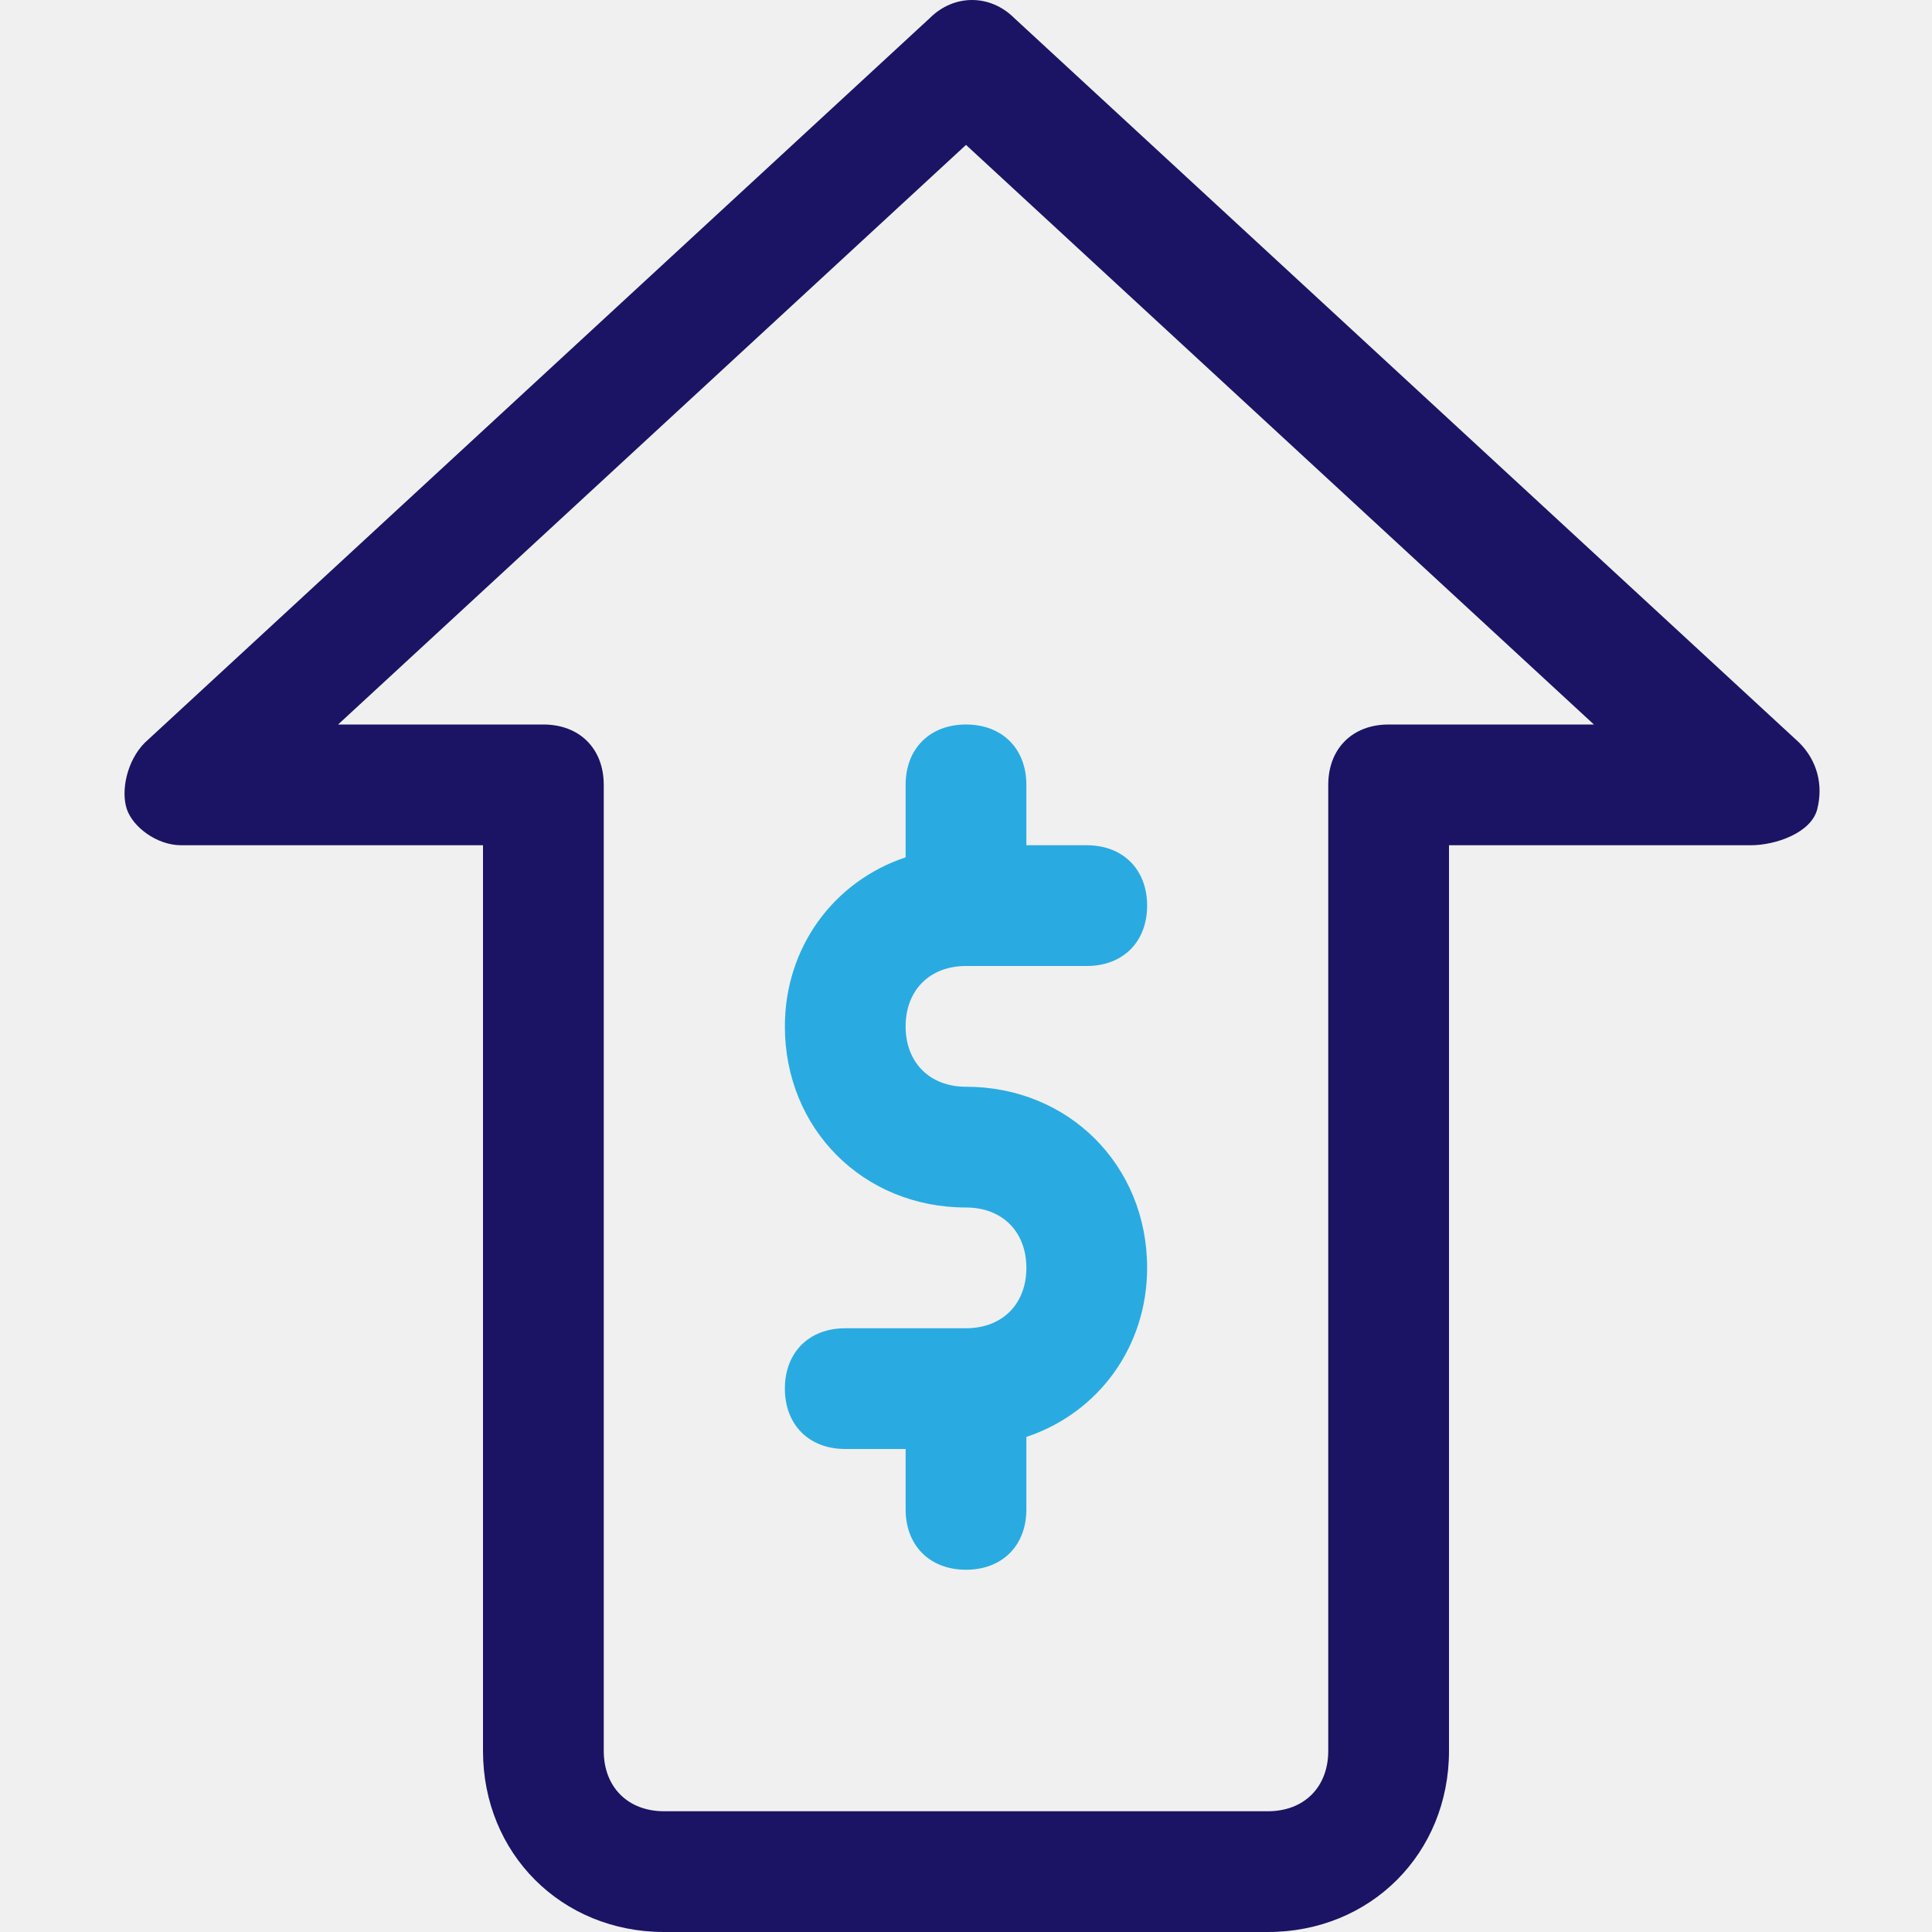
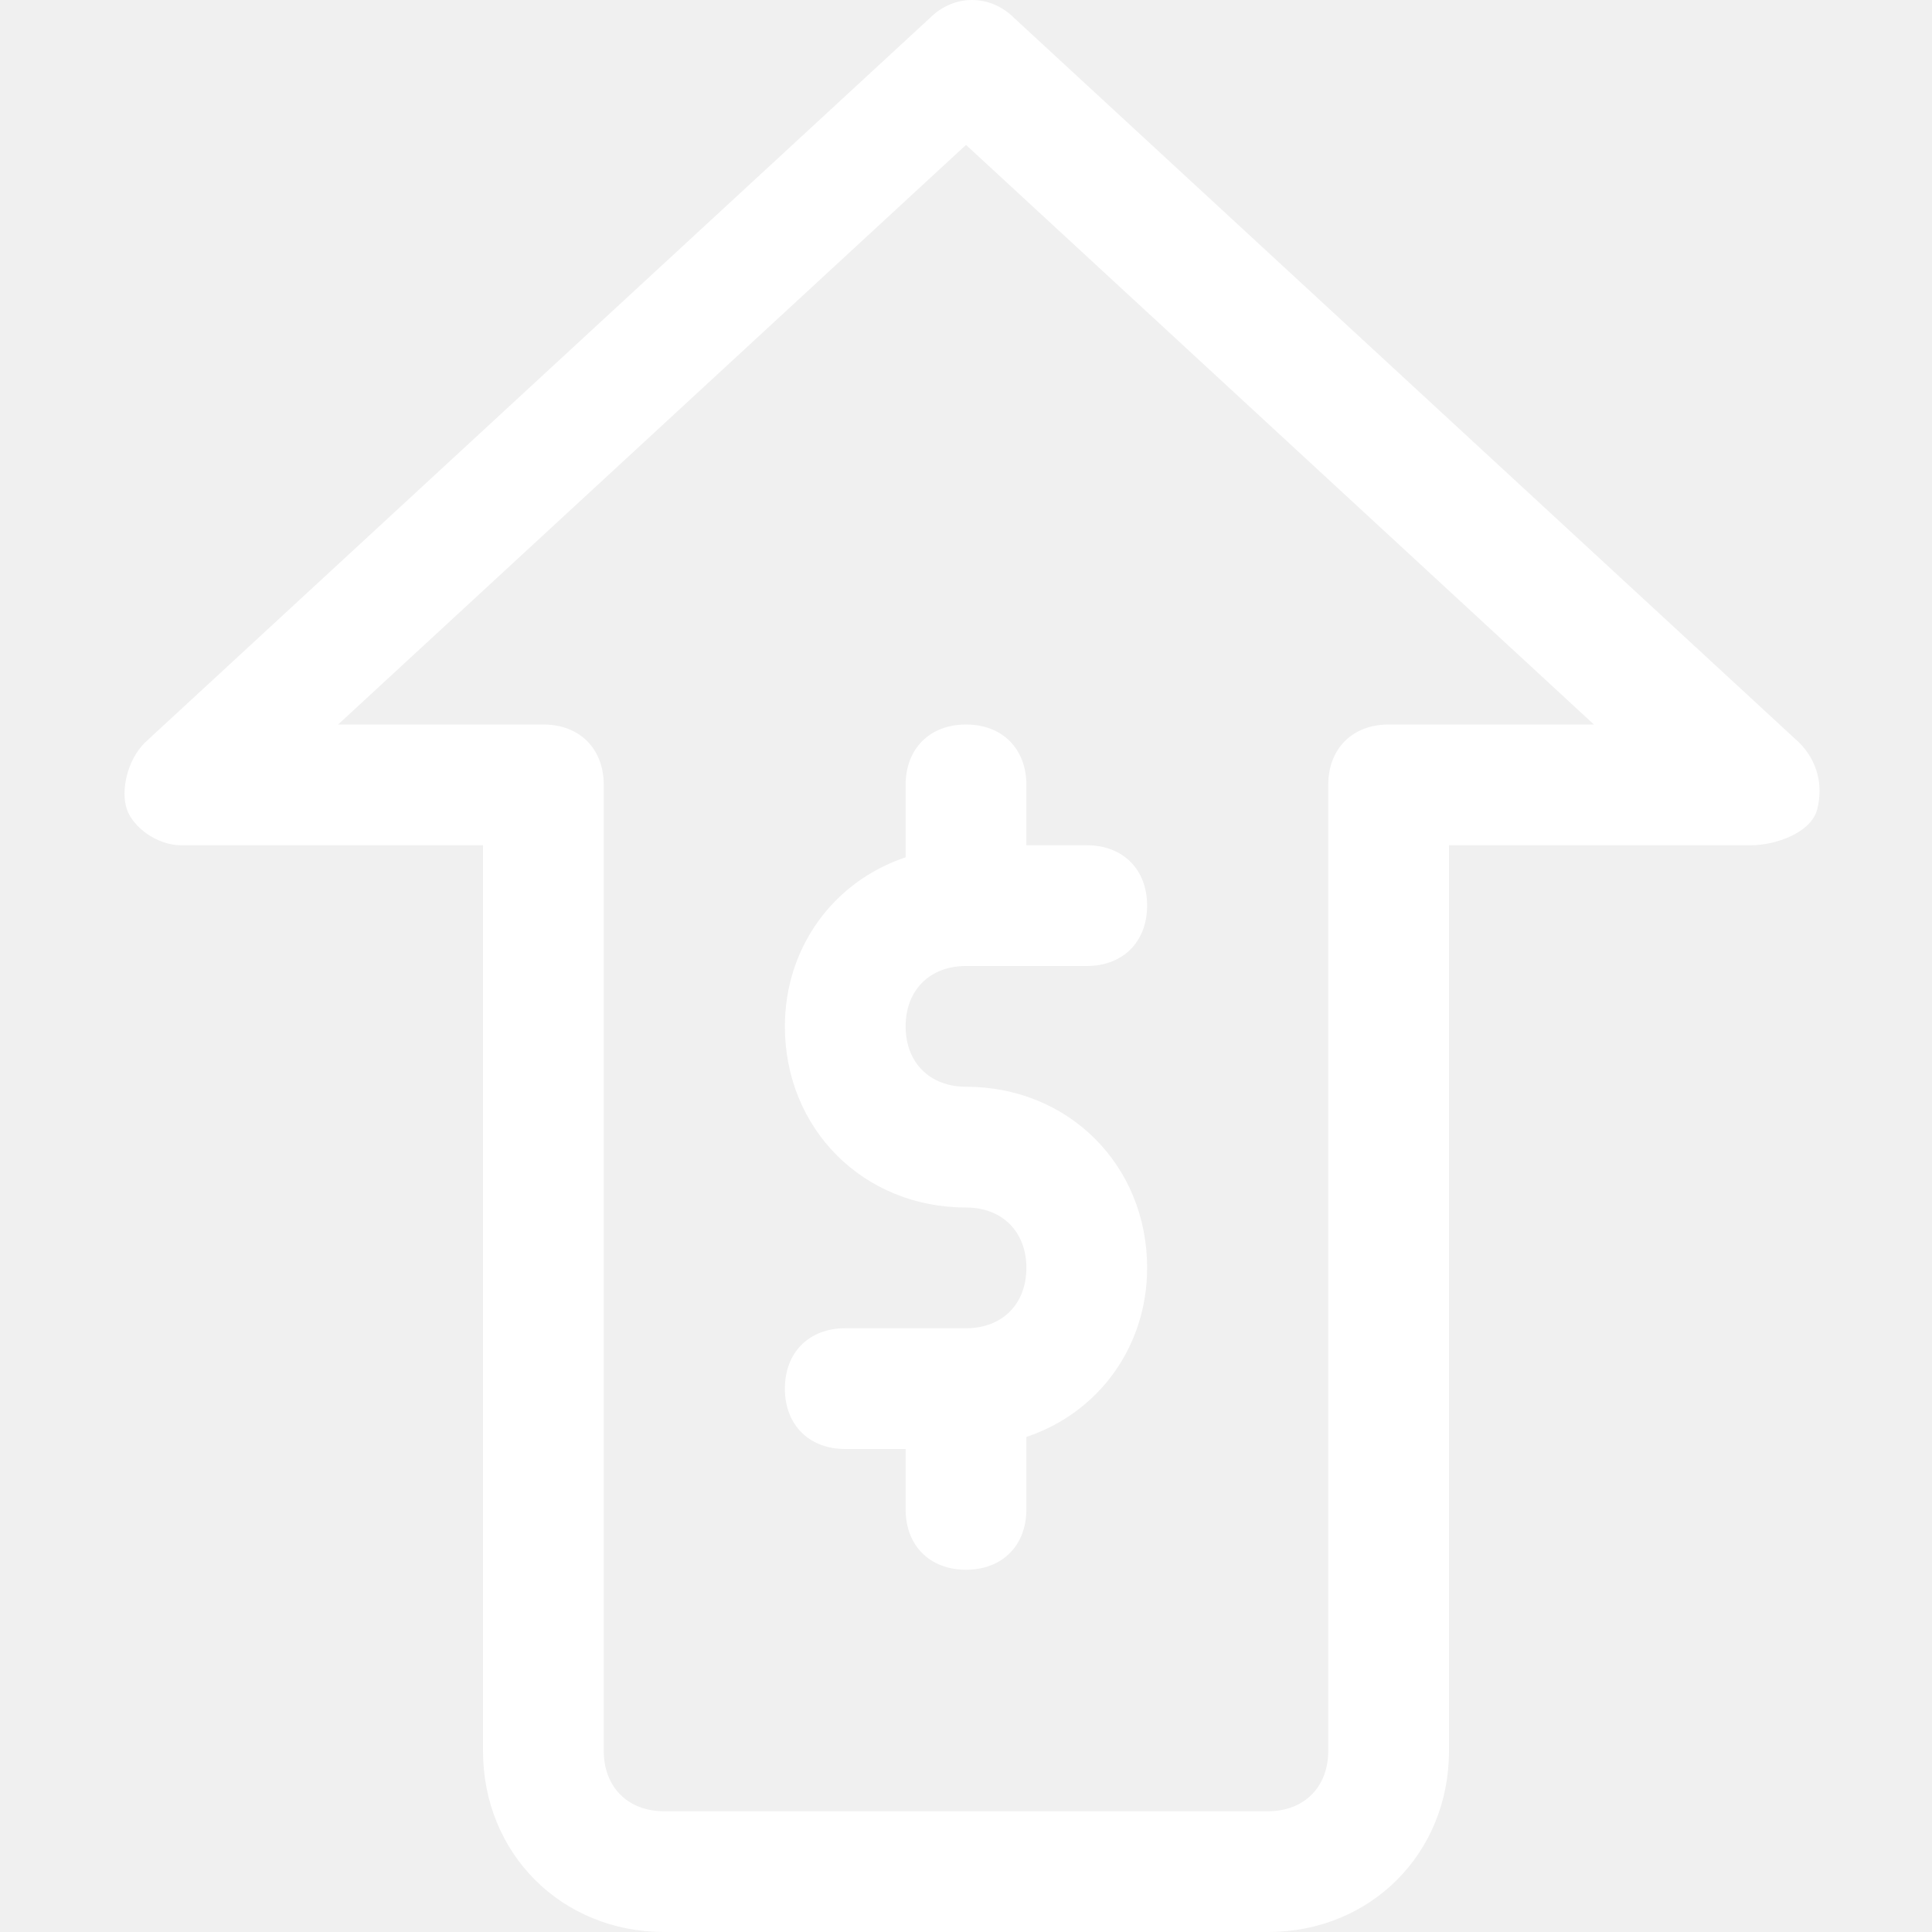
<svg xmlns="http://www.w3.org/2000/svg" id="semibold_color" enable-background="new 0 0 32 32" viewBox="0 0 32 32">
  <g>
-     <path d="m21 32h-10c-1.7 0-3-1.3-3-3v-15h-5c-.4 0-.8-.3-.9-.6s0-.8.3-1.1l13-12c.4-.4 1-.4 1.4 0l13 12c.3.3.4.7.3 1.1s-.7.6-1.1.6h-5v15c0 1.7-1.3 3-3 3zm-15.4-20h3.4c.6 0 1 .4 1 1v16c0 .6.4 1 1 1h10c.6 0 1-.4 1-1v-16c0-.6.4-1 1-1h3.4l-10.4-9.6z" fill="#1b1464" />
+     <path d="m21 32h-10c-1.7 0-3-1.3-3-3v-15h-5c-.4 0-.8-.3-.9-.6s0-.8.3-1.1l13-12c.4-.4 1-.4 1.4 0l13 12c.3.3.4.7.3 1.1s-.7.6-1.1.6h-5v15c0 1.7-1.3 3-3 3zm-15.4-20h3.4c.6 0 1 .4 1 1v16c0 .6.4 1 1 1h10c.6 0 1-.4 1-1v-16c0-.6.4-1 1-1h3.4l-10.4-9.6z" fill="#fff" />
  </g>
  <g>
-     <path d="m16 18c-.6 0-1-.4-1-1s.4-1 1-1h2c.6 0 1-.4 1-1s-.4-1-1-1h-1v-1c0-.6-.4-1-1-1s-1 .4-1 1v1.2c-1.2.4-2 1.5-2 2.8 0 1.7 1.3 3 3 3 .6 0 1 .4 1 1s-.4 1-1 1h-2c-.6 0-1 .4-1 1s.4 1 1 1h1v1c0 .6.4 1 1 1s1-.4 1-1v-1.2c1.2-.4 2-1.5 2-2.8 0-1.7-1.3-3-3-3z" fill="#29abe2" />
+     <path d="m16 18c-.6 0-1-.4-1-1s.4-1 1-1h2c.6 0 1-.4 1-1s-.4-1-1-1h-1v-1c0-.6-.4-1-1-1s-1 .4-1 1v1.2c-1.2.4-2 1.5-2 2.8 0 1.7 1.3 3 3 3 .6 0 1 .4 1 1s-.4 1-1 1h-2c-.6 0-1 .4-1 1s.4 1 1 1h1v1c0 .6.4 1 1 1s1-.4 1-1v-1.2c1.2-.4 2-1.5 2-2.8 0-1.7-1.3-3-3-3z" fill="#fff" />
  </g>
</svg>
